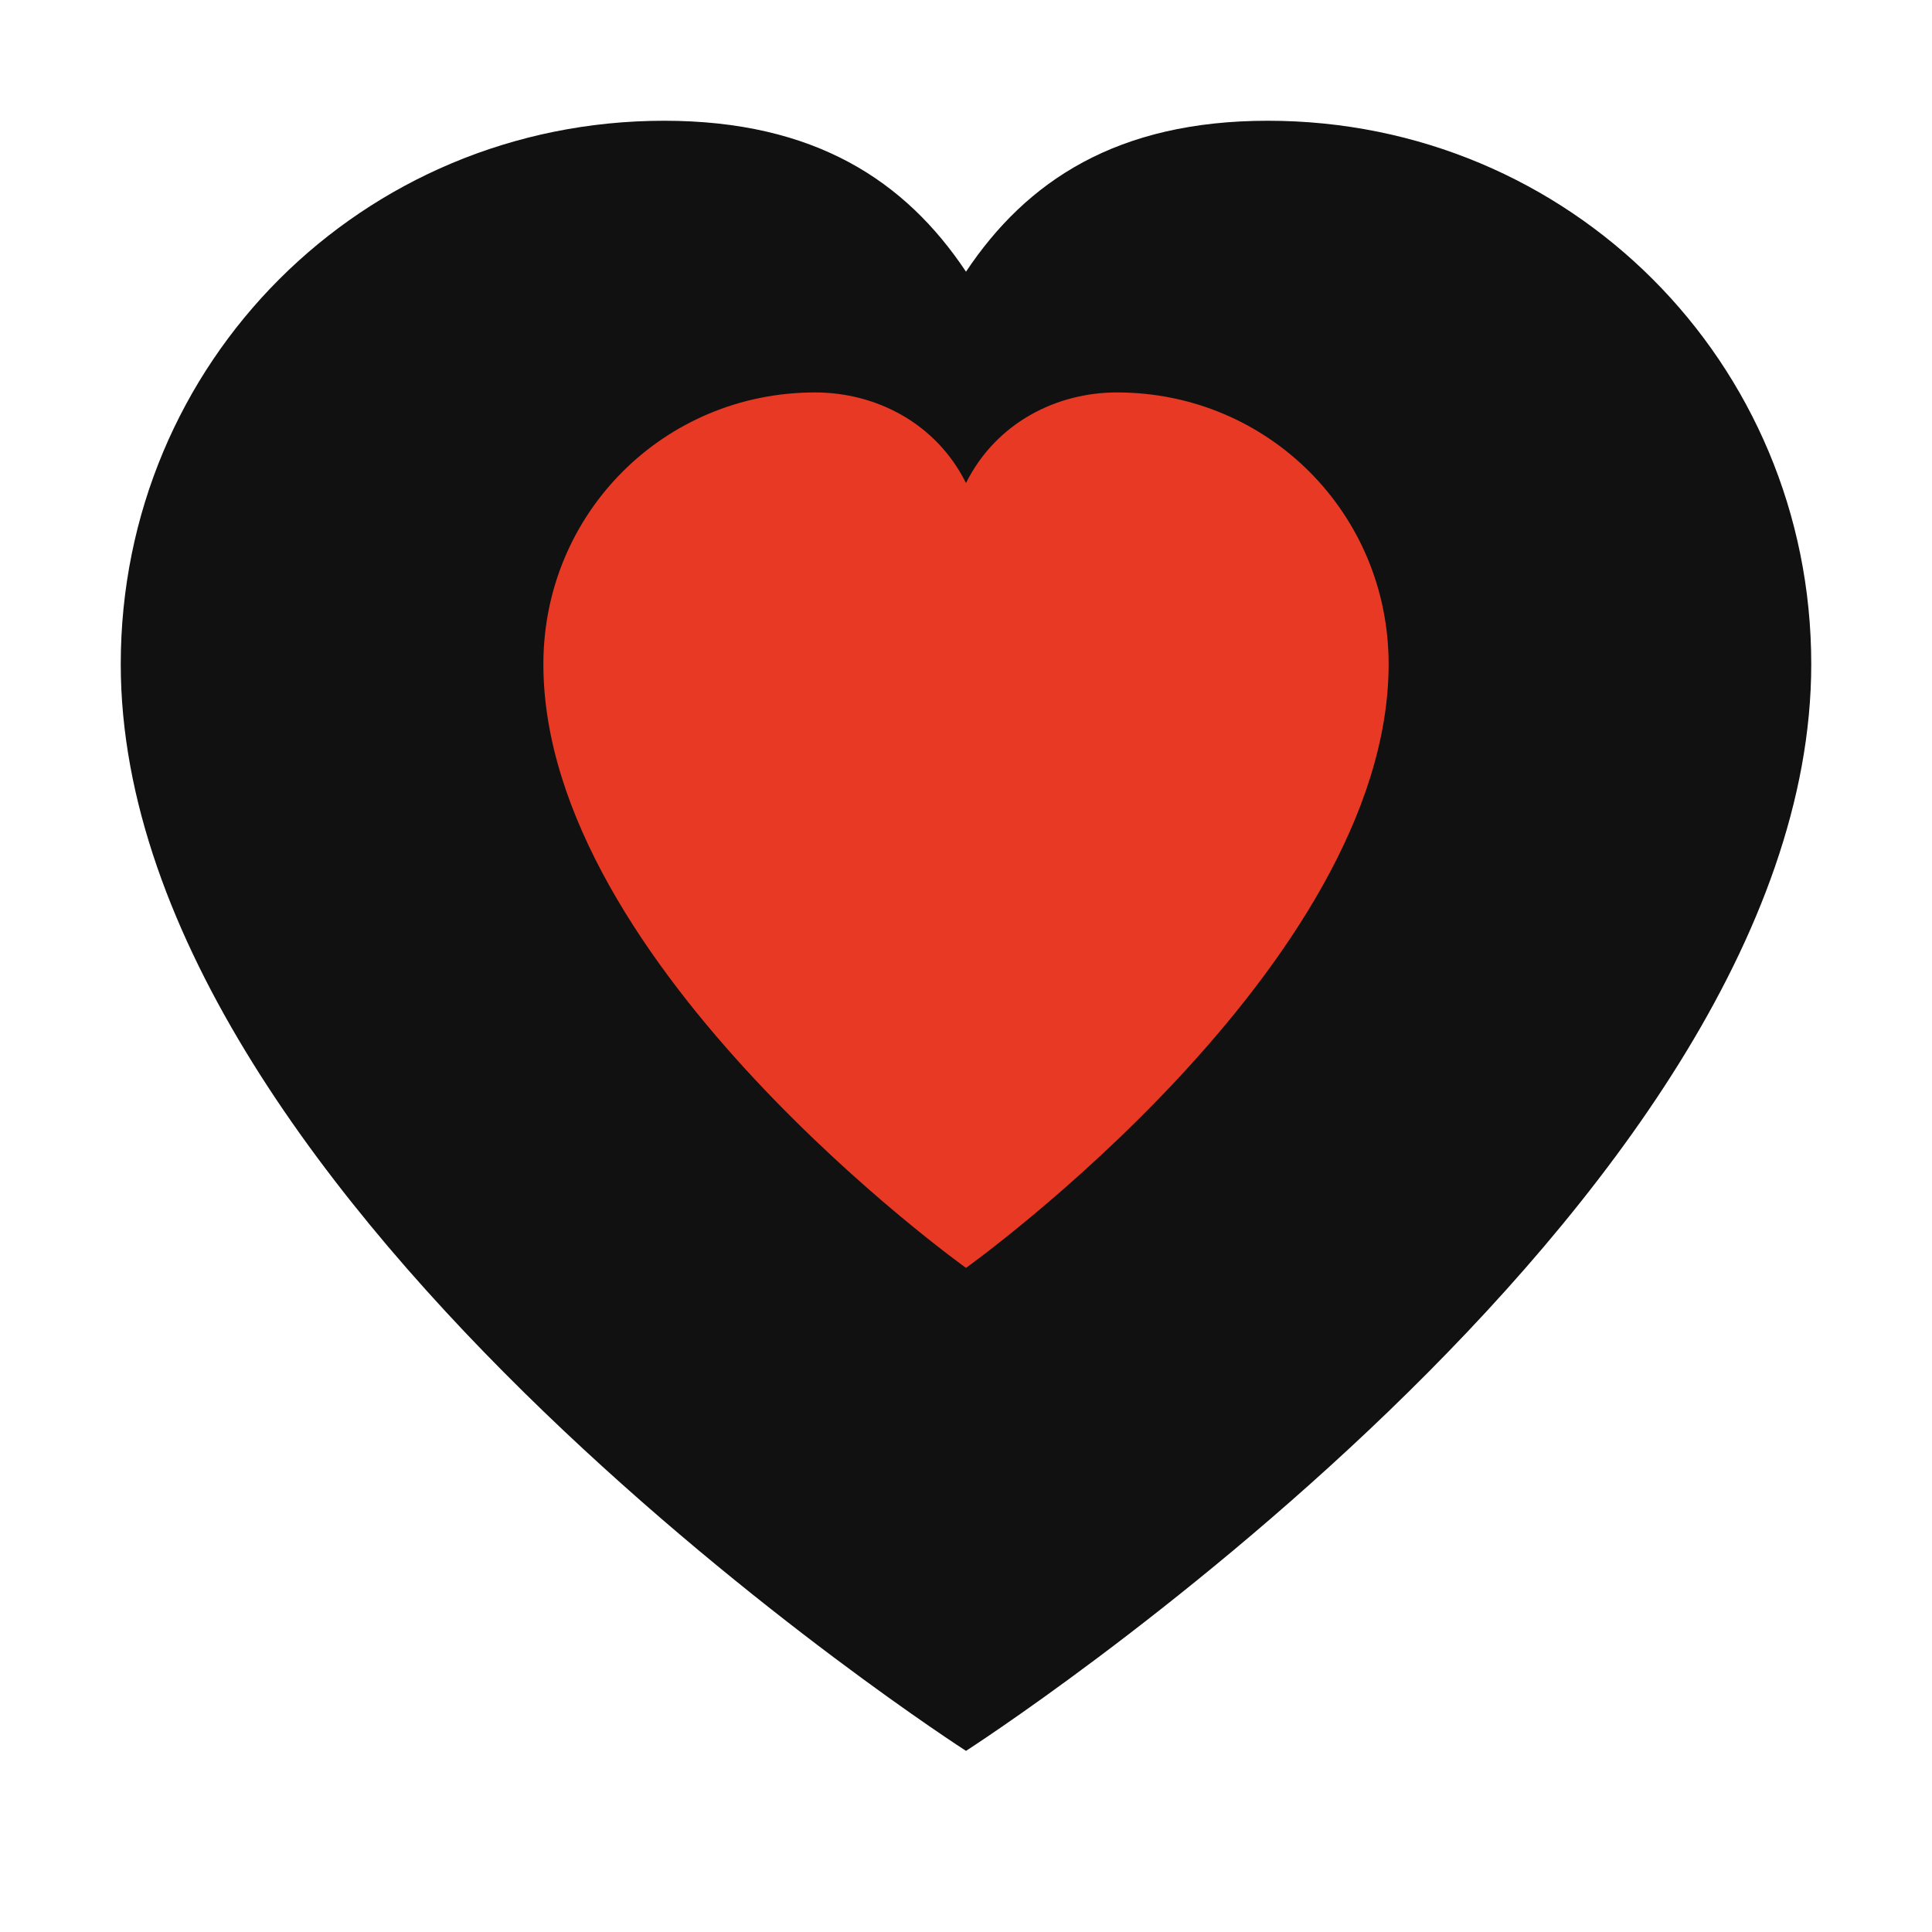
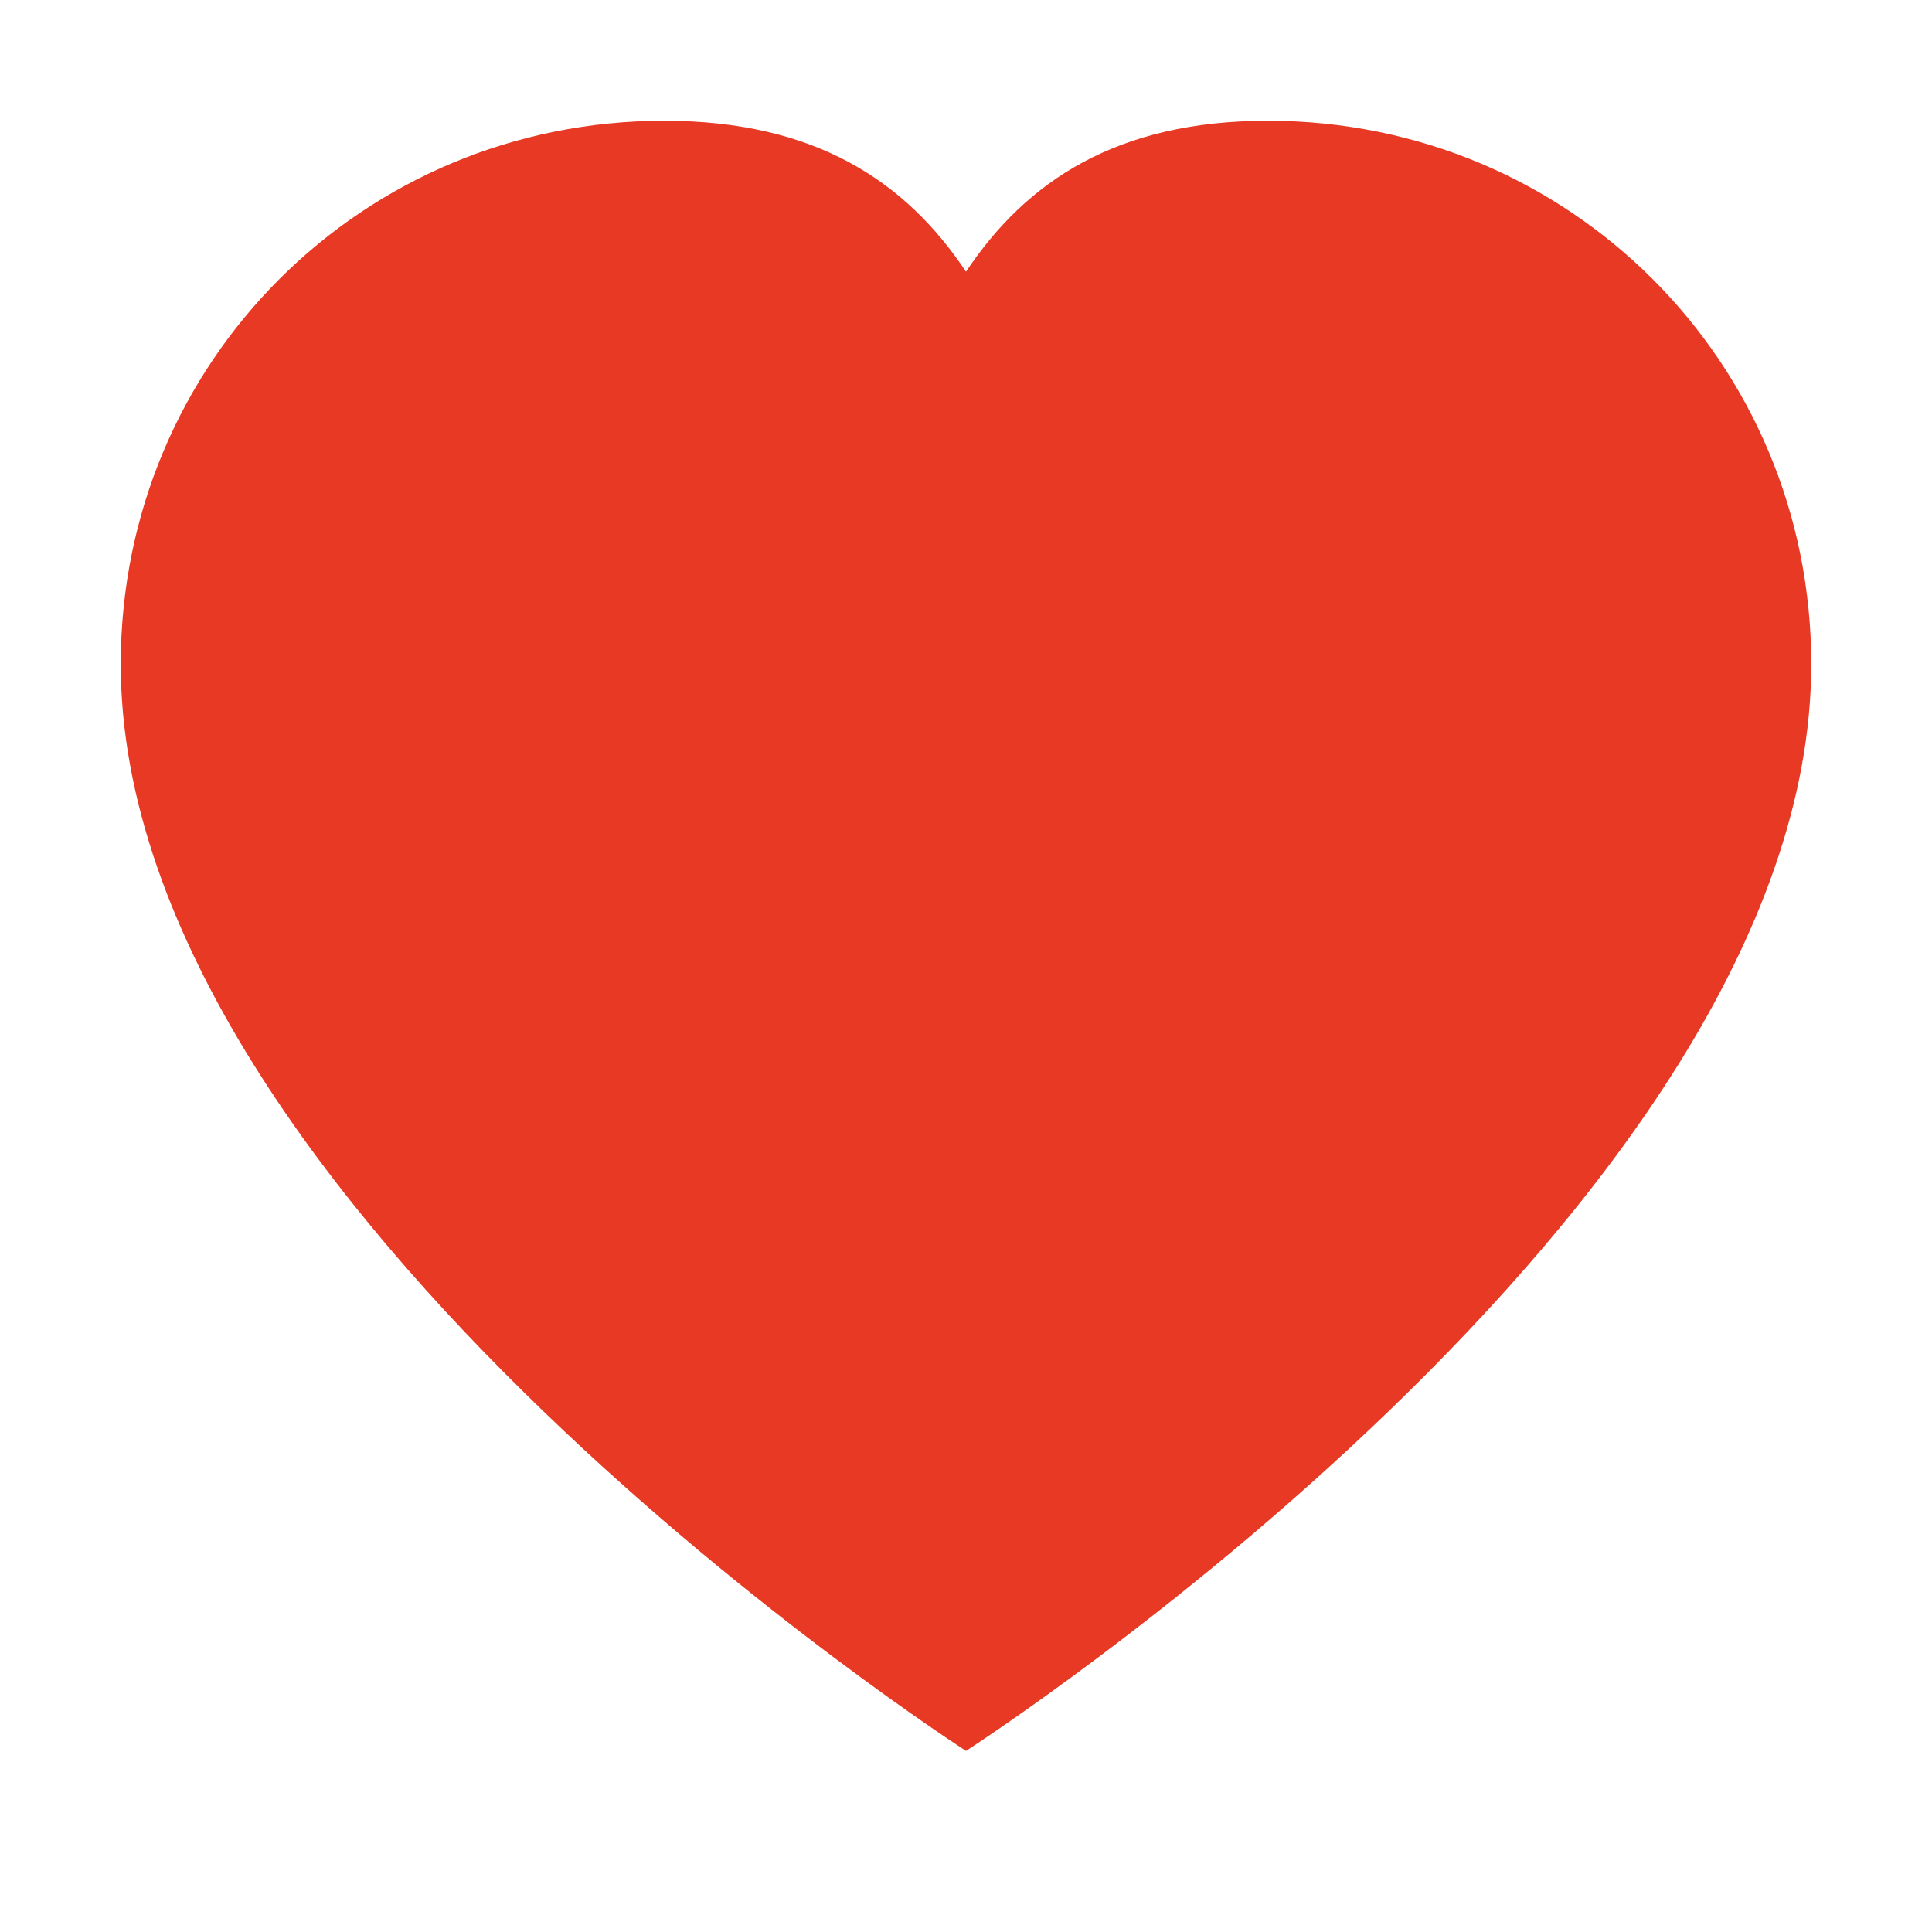
<svg xmlns="http://www.w3.org/2000/svg" viewBox="0 0 64 64">
-   <path d="M32 58 C32 58 4 40 4 22 C4 12 12 4 22 4 C27 4 30 6 32 9 C34 6 37 4 42 4 C52 4 60 12 60 22 C60 40 32 58 32 58 Z" fill="#111" />
-   <path d="M32 42 C32 42 18 32 18 22 C18 17 22 13 27 13 C29 13 31 14 32 16 C33 14 35 13 37 13 C42 13 46 17 46 22 C46 32 32 42 32 42 Z" fill="#E83924" />
+   <path d="M32 58 C32 58 4 40 4 22 C4 12 12 4 22 4 C27 4 30 6 32 9 C34 6 37 4 42 4 C52 4 60 12 60 22 C60 40 32 58 32 58 Z" fill="#E83924" />
</svg>
